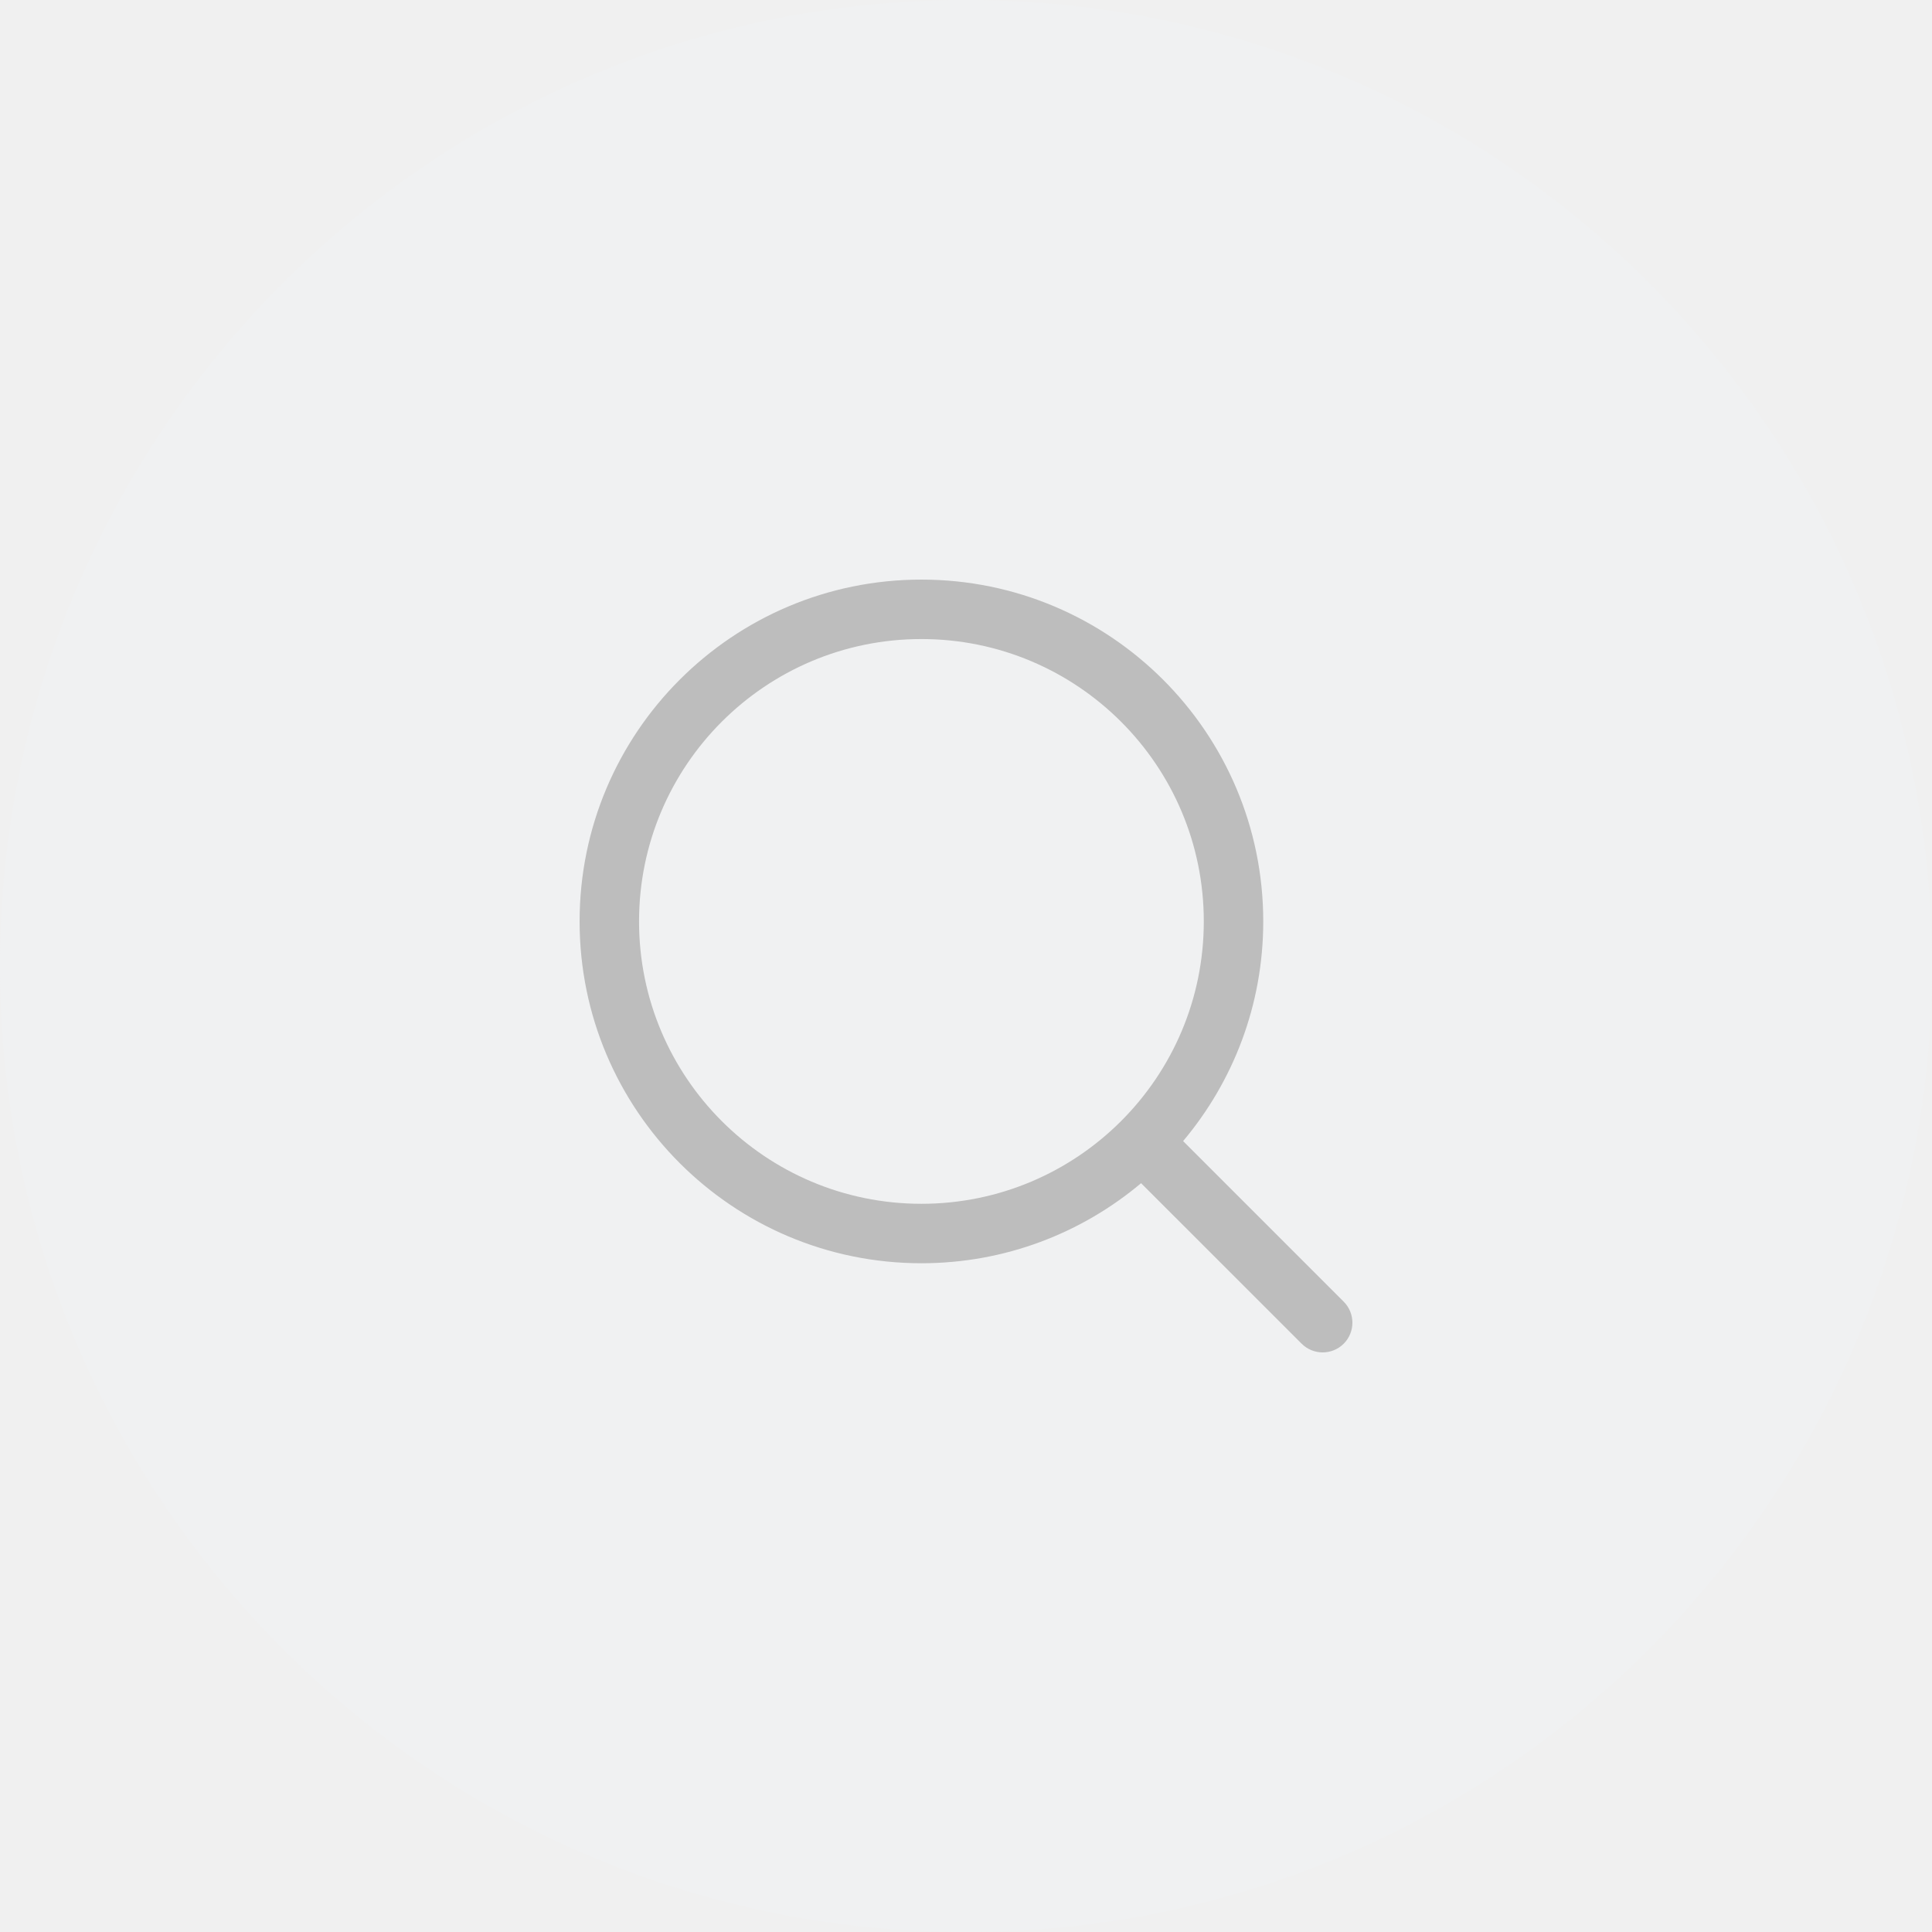
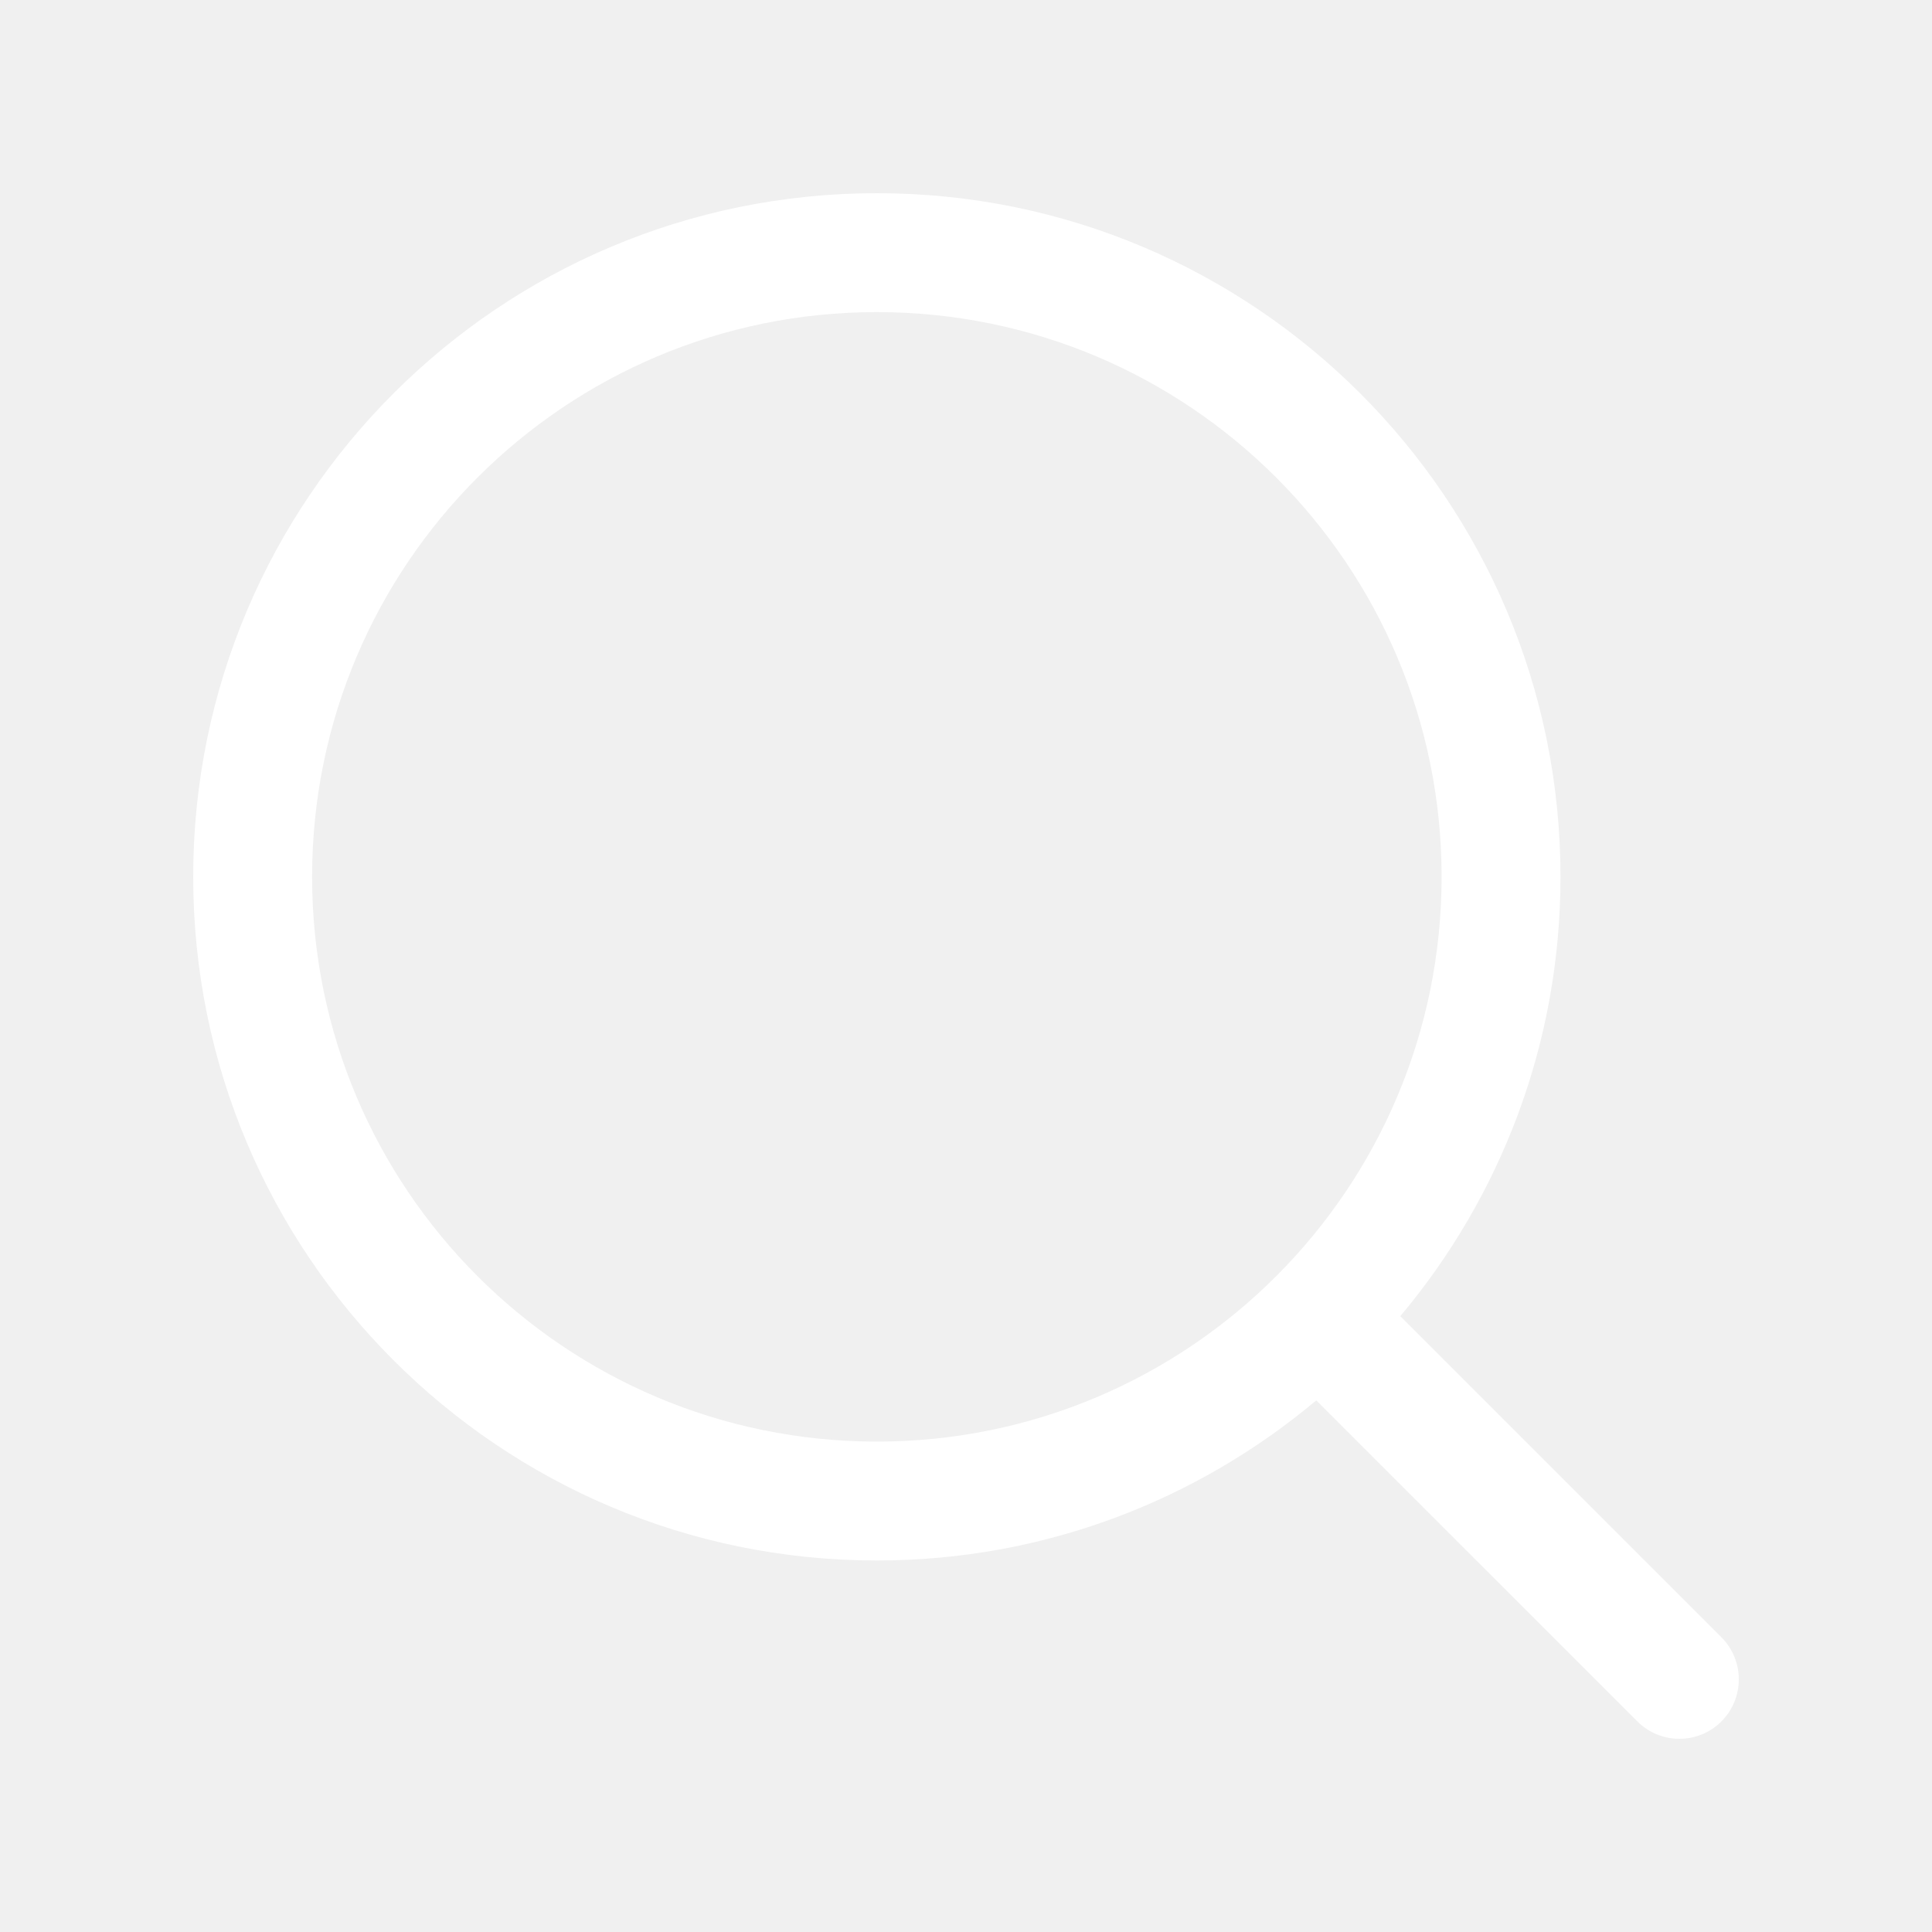
- <svg xmlns="http://www.w3.org/2000/svg" width="48" height="48" viewBox="0 0 48 48" fill="none">
-   <path d="M0 24C0 10.745 10.745 0 24 0C37.255 0 48 10.745 48 24C48 37.255 37.255 48 24 48C10.745 48 0 37.255 0 24Z" fill="#F0F1F2" />
-   <path fill-rule="evenodd" clip-rule="evenodd" d="M22.892 14.4C27.582 14.4 31.385 18.202 31.385 22.892C31.385 24.971 30.635 26.874 29.394 28.35L33.384 32.34C33.672 32.628 33.672 33.095 33.384 33.384C33.095 33.672 32.628 33.672 32.339 33.384L28.35 29.396C26.874 30.636 24.971 31.385 22.892 31.385C18.202 31.385 14.4 27.582 14.4 22.892C14.4 18.202 18.202 14.4 22.892 14.4ZM22.892 15.877C19.018 15.877 15.877 19.018 15.877 22.892C15.877 26.767 19.018 29.908 22.892 29.908C26.767 29.908 29.908 26.767 29.908 22.892C29.908 19.018 26.767 15.877 22.892 15.877Z" fill="#BDBDBD" />
+ <svg xmlns="http://www.w3.org/2000/svg" width="24" height="24" viewBox="0 0 24 24" fill="none">
+   <g>
+     <path fill-rule="evenodd" clip-rule="evenodd" d="M10.893 2.4C15.583 2.4 19.385 6.202 19.385 10.892C19.385 12.971 18.635 14.874 17.395 16.35L21.384 20.339C21.672 20.628 21.672 21.095 21.384 21.384C21.096 21.672 20.628 21.672 20.34 21.384L16.351 17.396C14.874 18.636 12.972 19.385 10.893 19.385C6.203 19.385 2.4 15.582 2.4 10.892C2.4 6.202 6.203 2.4 10.893 2.4ZM10.893 3.877C7.018 3.877 3.877 7.018 3.877 10.892C3.877 14.767 7.018 17.908 10.893 17.908C14.767 17.908 17.908 14.767 17.908 10.892C17.908 7.018 14.767 3.877 10.893 3.877Z" fill="white" />
+   </g>
</svg>
